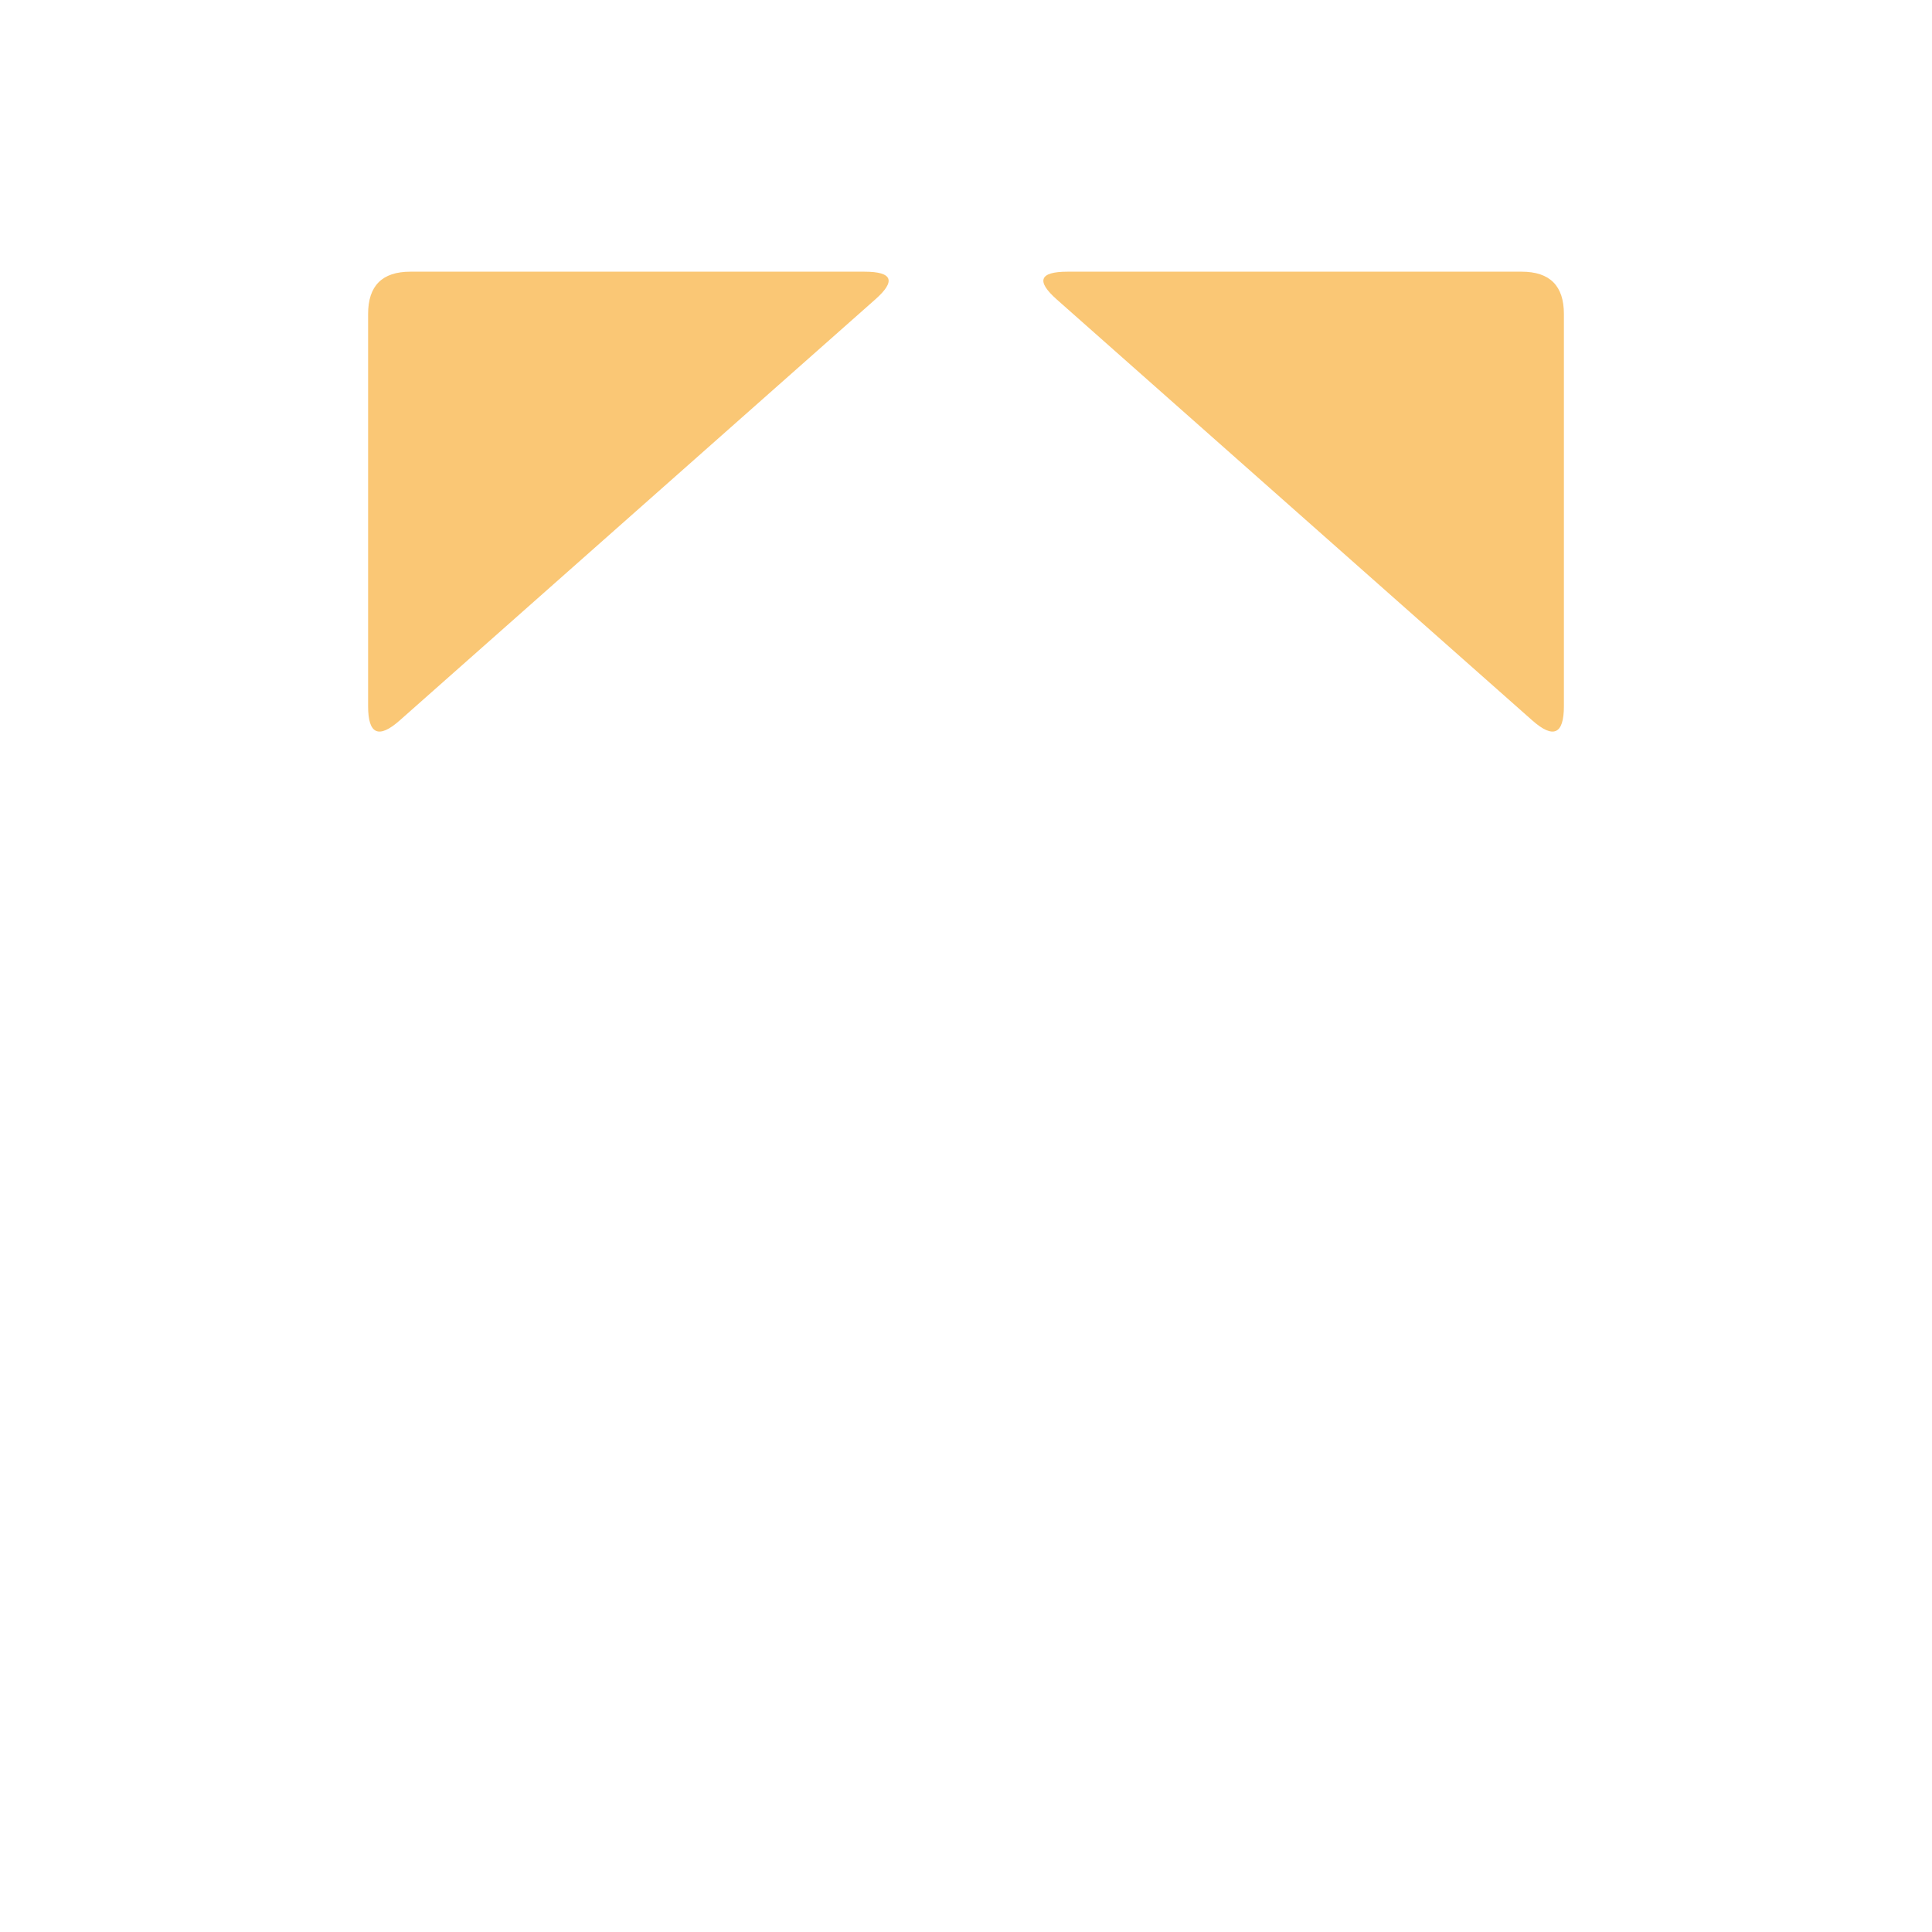
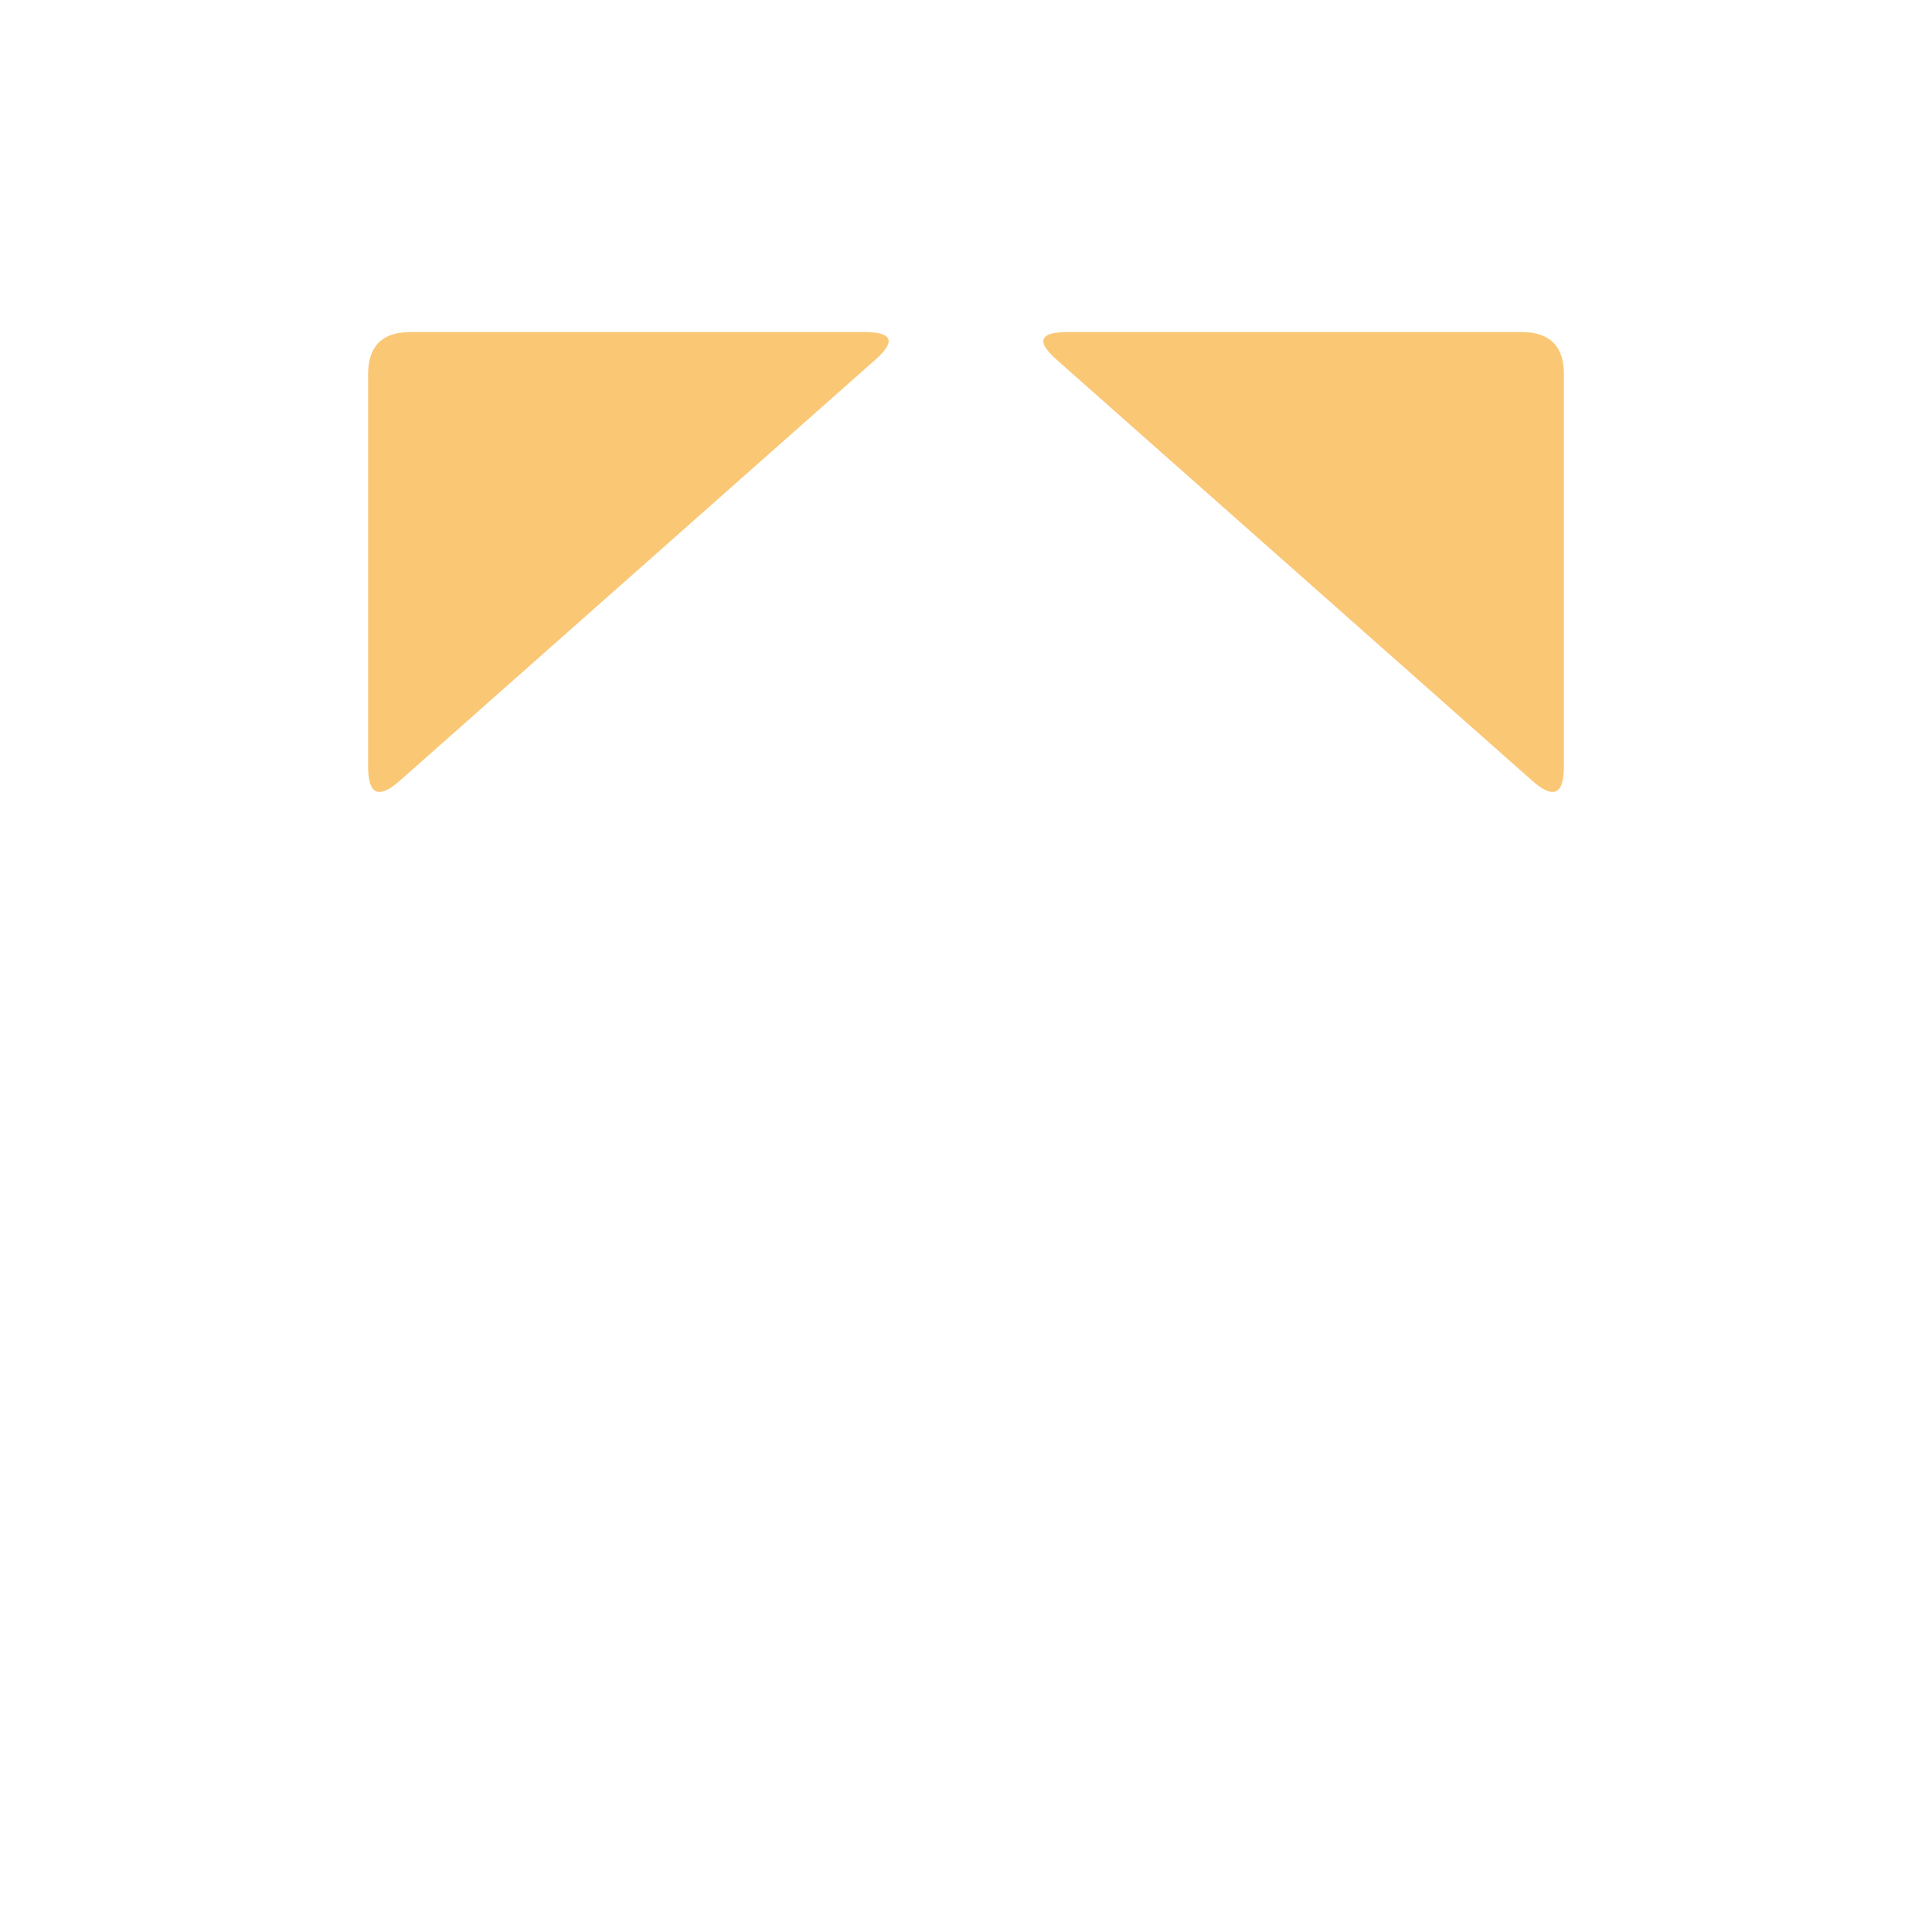
<svg xmlns="http://www.w3.org/2000/svg" width="1024" height="1024" viewBox="0 0 1024 1024">
-   <path d="M195.1 166.4 Q195.1 144.0 217.5 144.0 L458.2 144.0 Q480.6 144.0 463.8 158.8 L211.9 381.8 Q195.1 396.7 195.1 374.3 Z" fill="#FAC775" fill-rule="evenodd" />
-   <path d="M828.9 166.4 Q828.9 144.0 806.5 144.0 L565.8 144.0 Q543.4 144.0 560.2 158.8 L812.1 381.8 Q828.9 396.7 828.9 374.3 Z" fill="#FAC775" fill-rule="evenodd" />
+   <path d="M195.1 198.4 Q195.1 176.0 217.5 176.0 L458.2 176.0 Q480.6 176.0 463.8 190.8 L211.9 413.8 Q195.1 428.7 195.1 406.3 Z" fill="#FAC775" fill-rule="evenodd" />
+   <path d="M828.9 198.4 Q828.9 176.0 806.5 176.0 L565.8 176.0 Q543.4 176.0 560.2 190.8 L812.1 413.8 Q828.9 428.7 828.9 406.3 Z" fill="#FAC775" fill-rule="evenodd" />
</svg>
